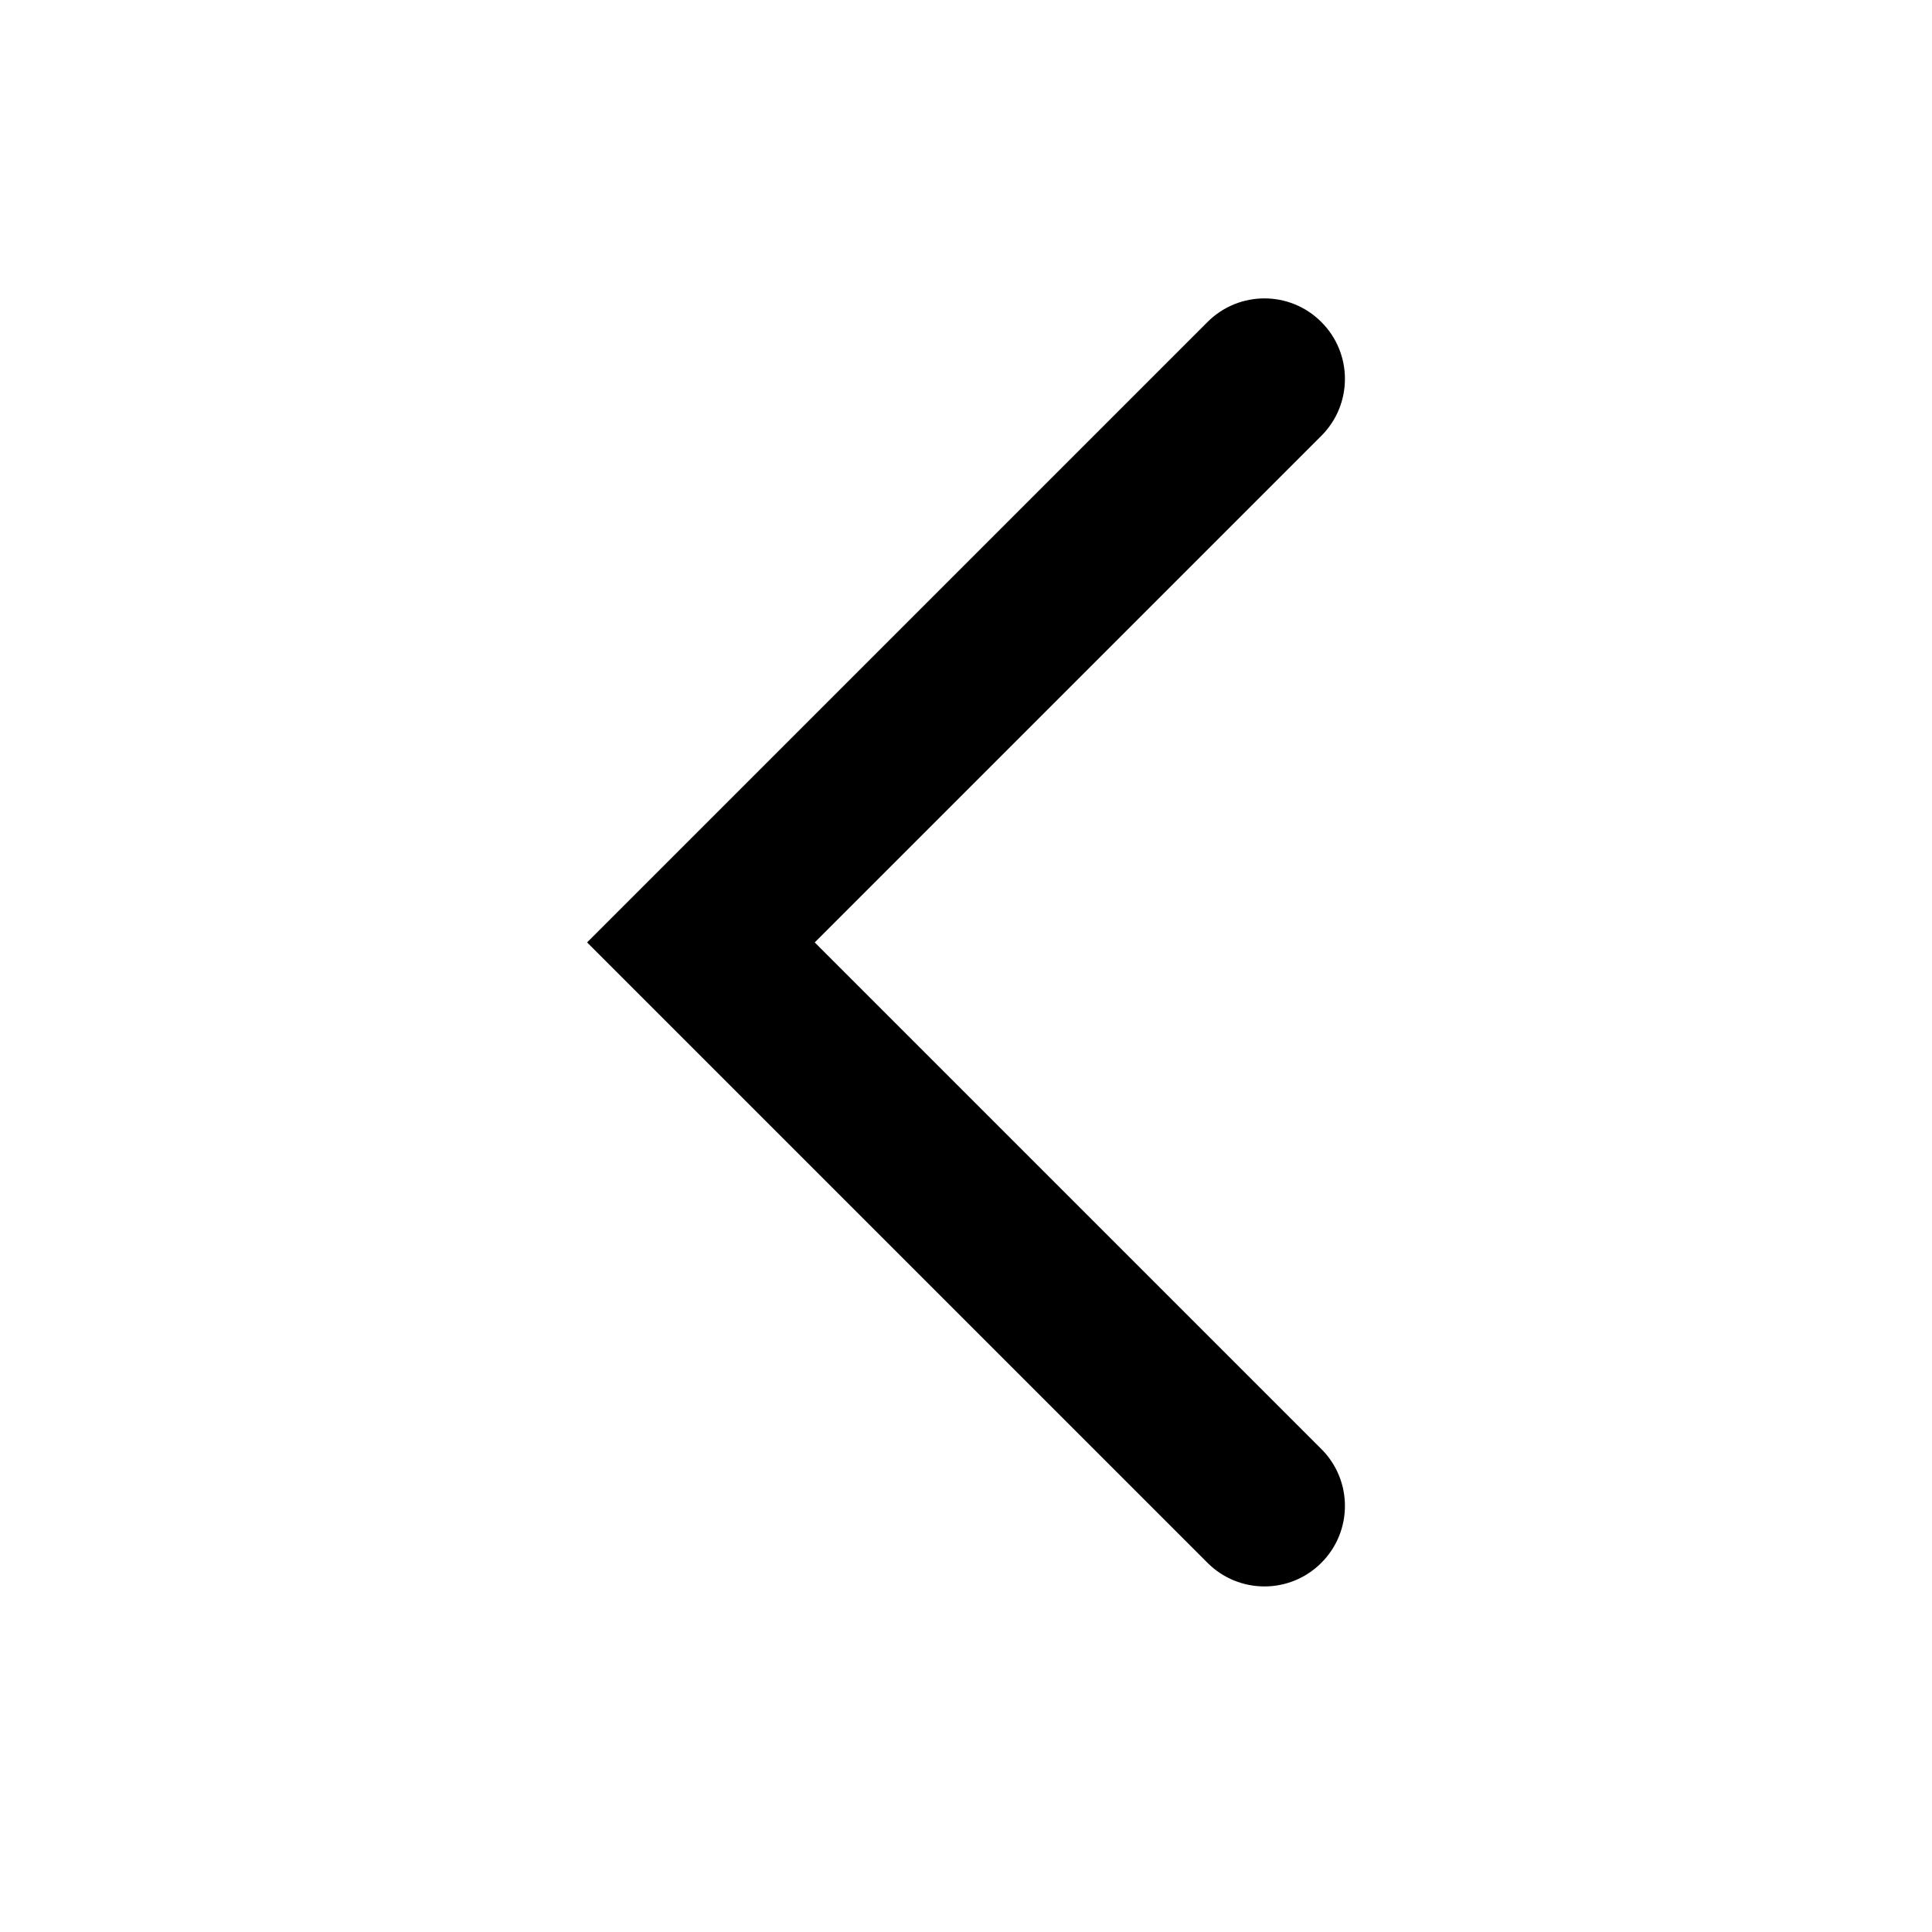
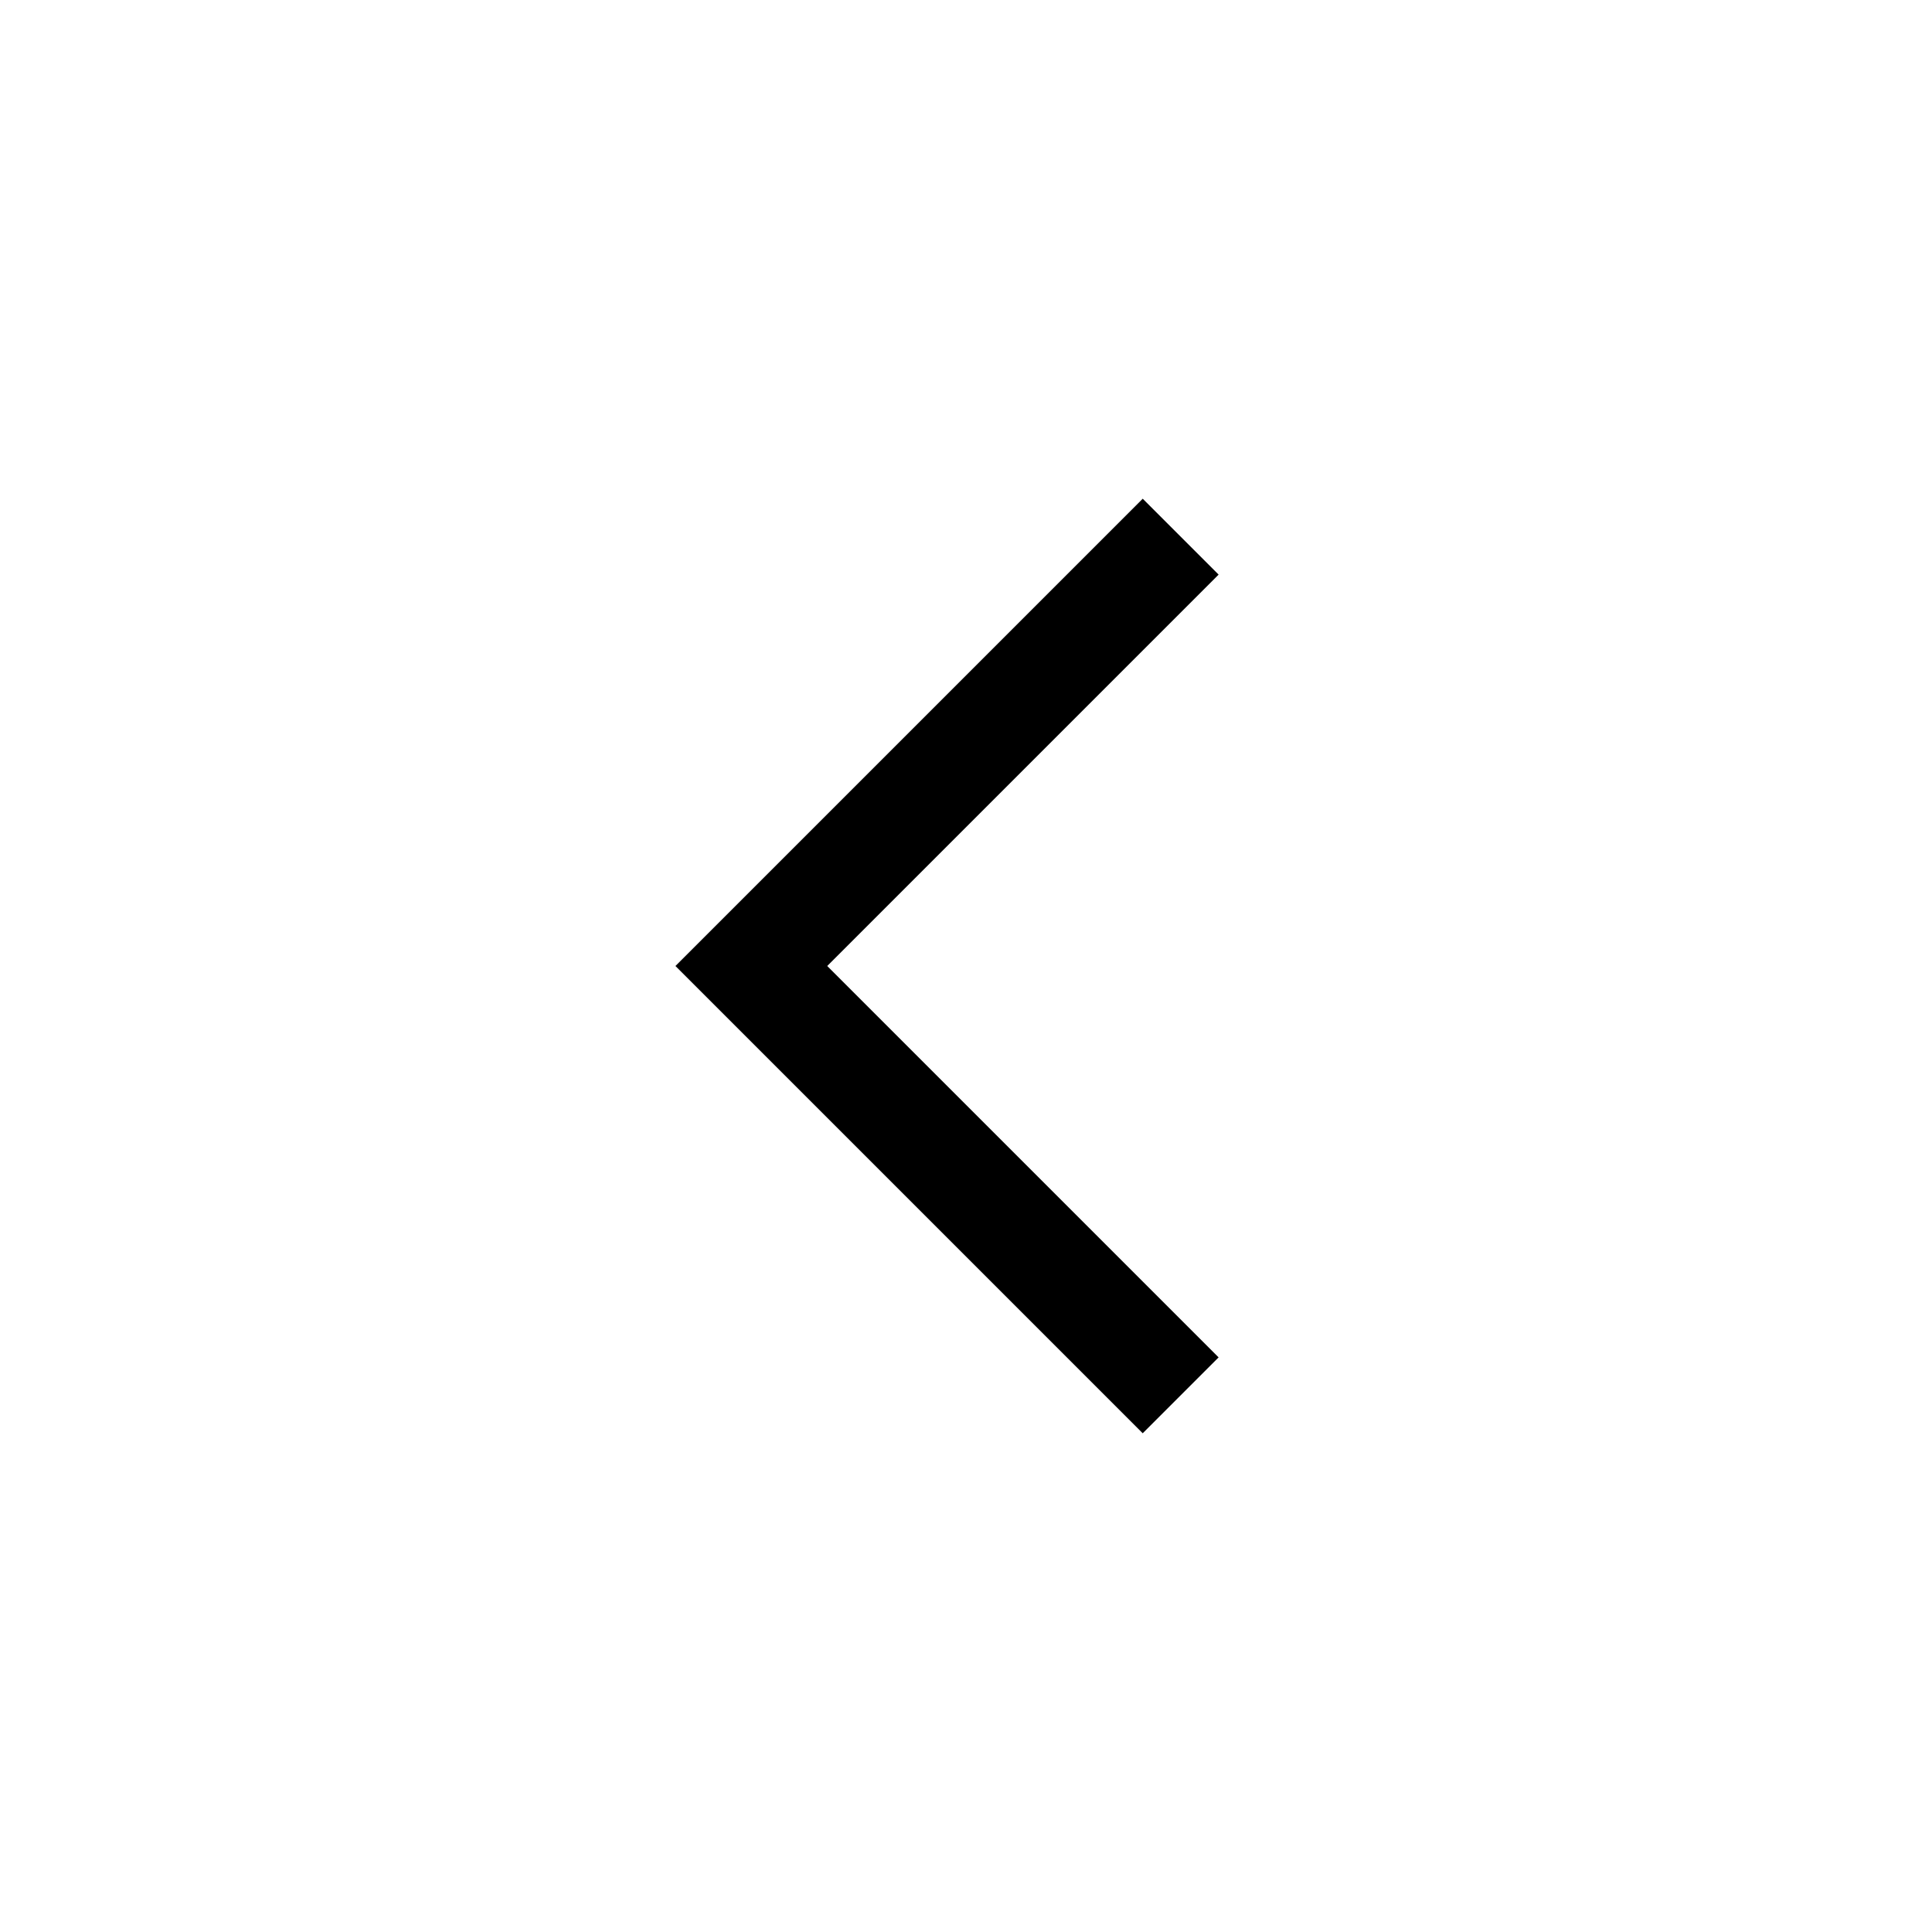
- <svg xmlns="http://www.w3.org/2000/svg" width="24" height="24" viewBox="0 0 24 24">
-   <path d="M5.707,16.121 C5.317,16.512 4.683,16.512 4.293,16.121 C3.902,15.731 3.902,15.098 4.293,14.707 L12,7 L19.707,14.707 C20.098,15.098 20.098,15.731 19.707,16.121 C19.317,16.512 18.683,16.512 18.293,16.121 L12,9.828 L5.707,16.121 Z" transform="rotate(-90 12 11.707)" />
+ <svg xmlns="http://www.w3.org/2000/svg" width="36" height="36" viewBox="0 0 36 36">
+   <polygon fill-rule="evenodd" points="21.293 9.293 22.707 10.707 15.414 18 22.707 25.293 21.293 26.707 12.586 18" />
</svg>
